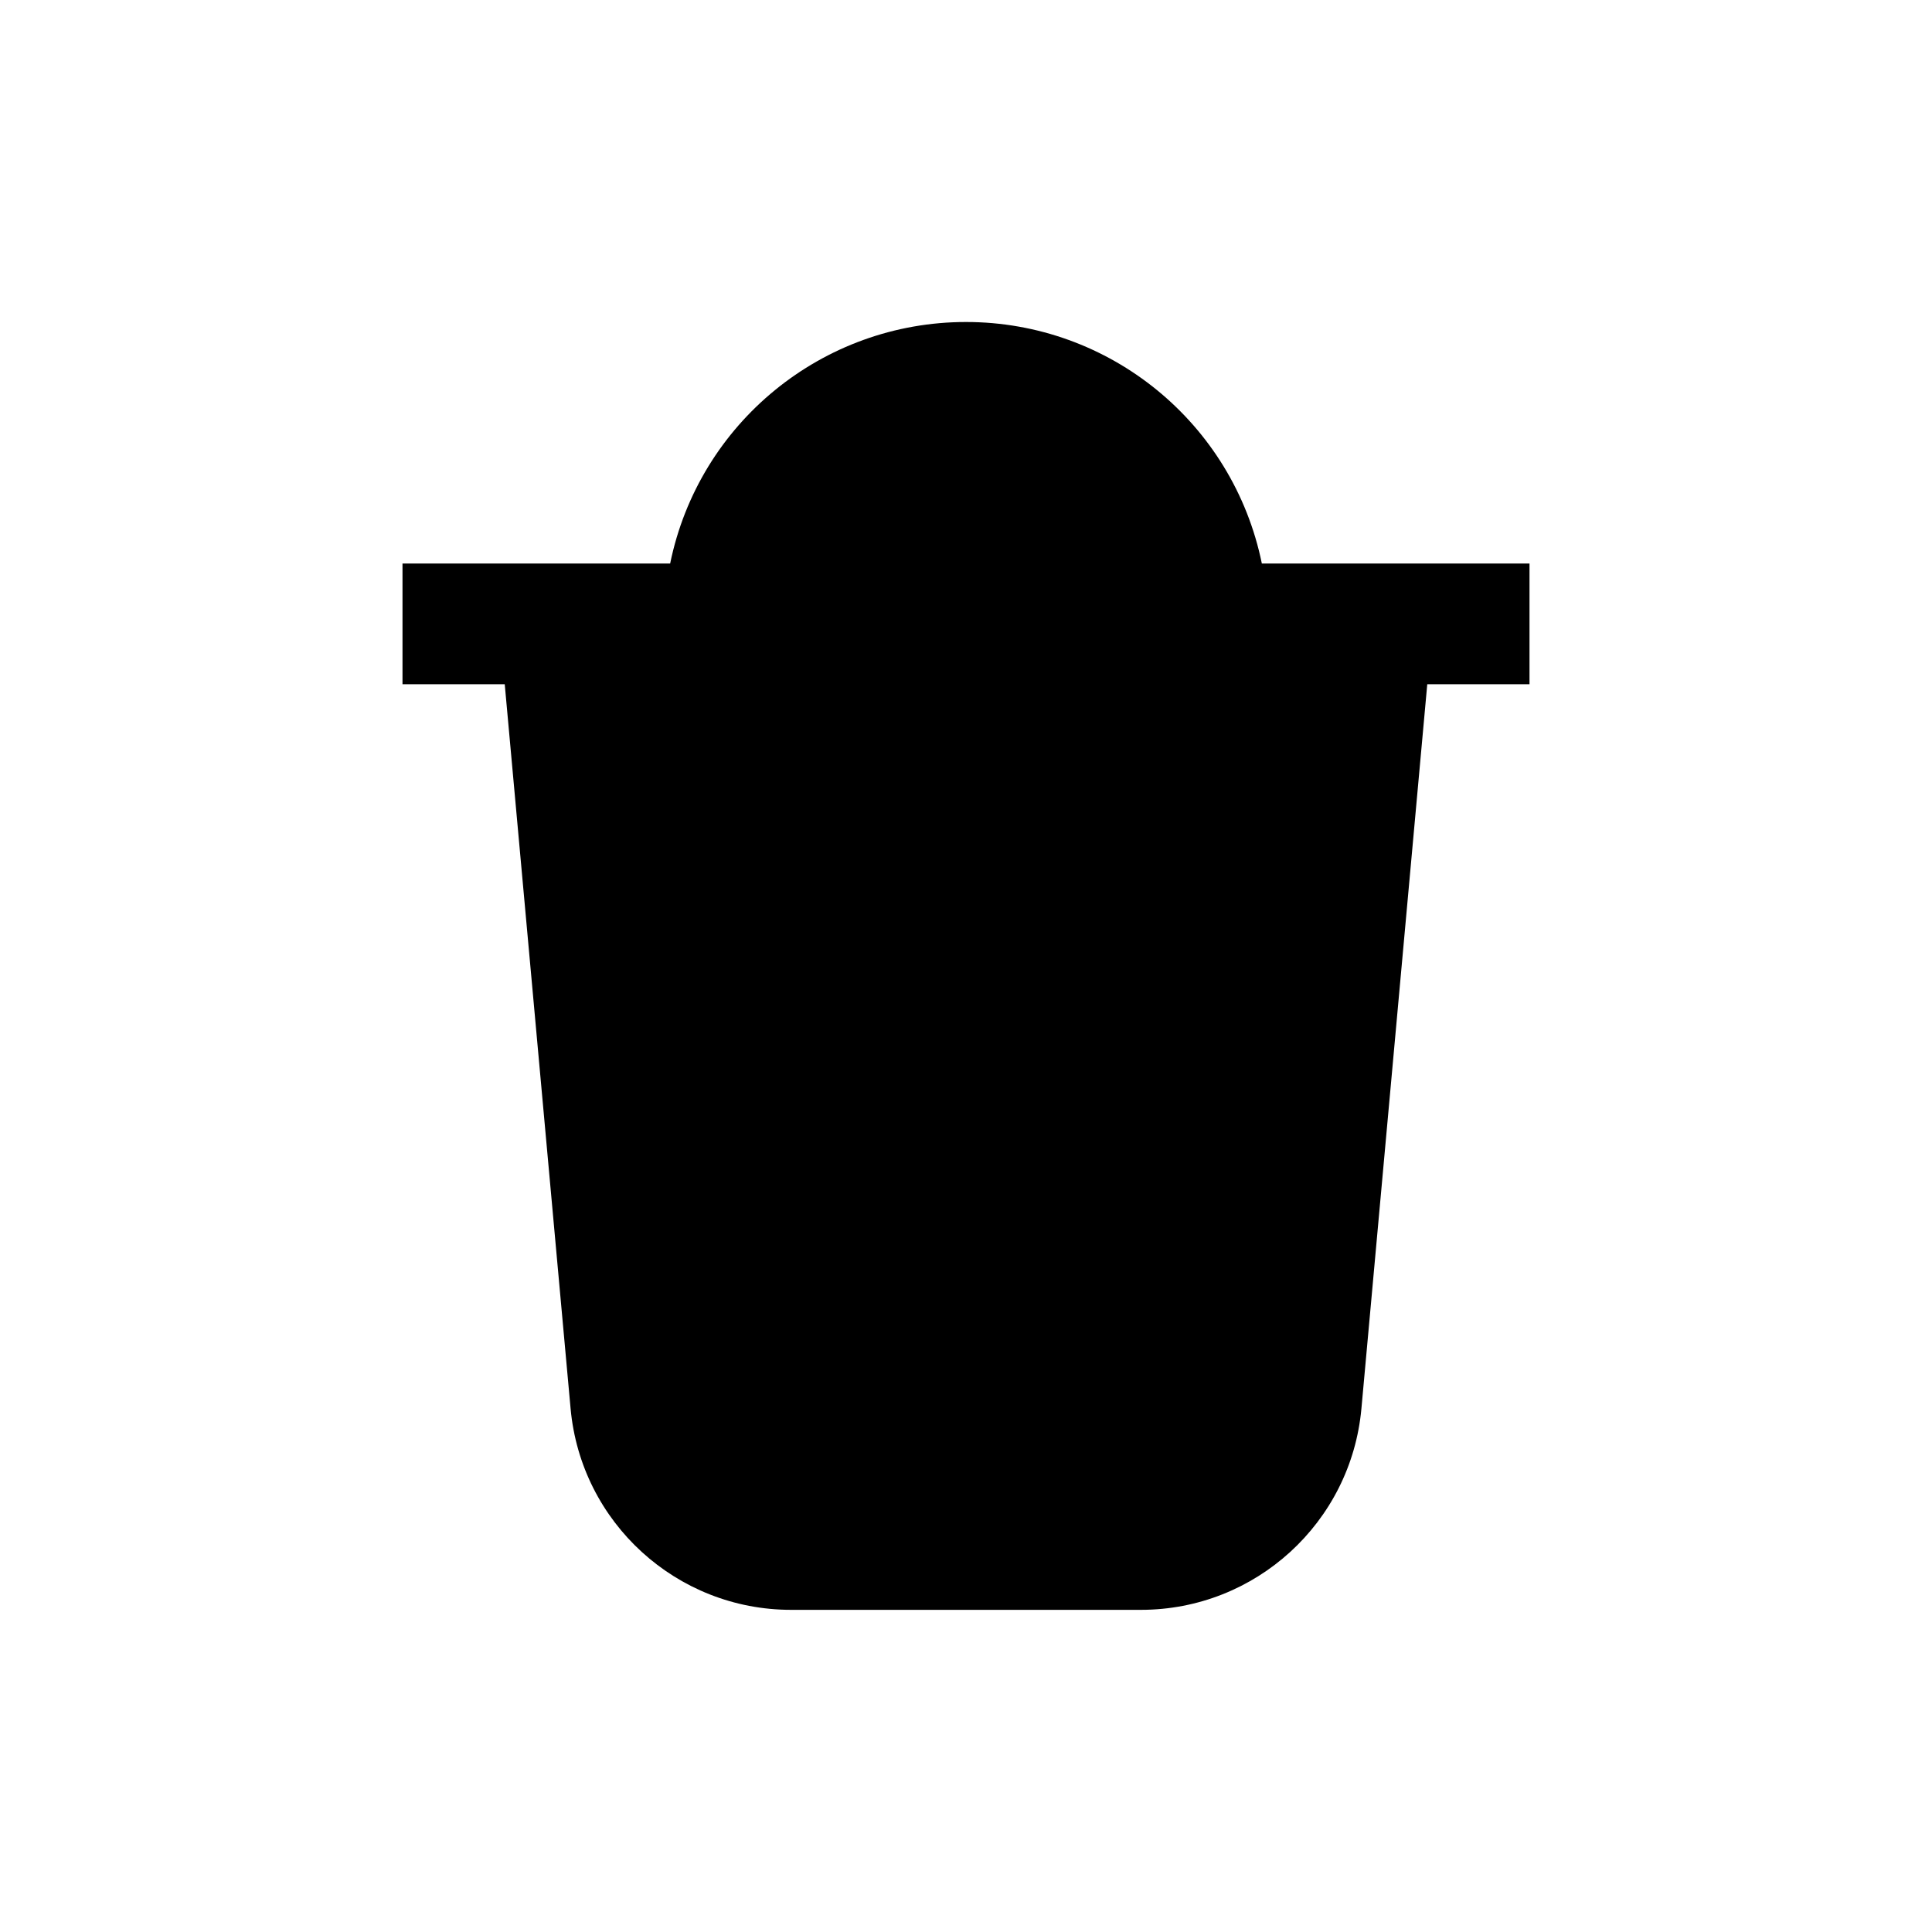
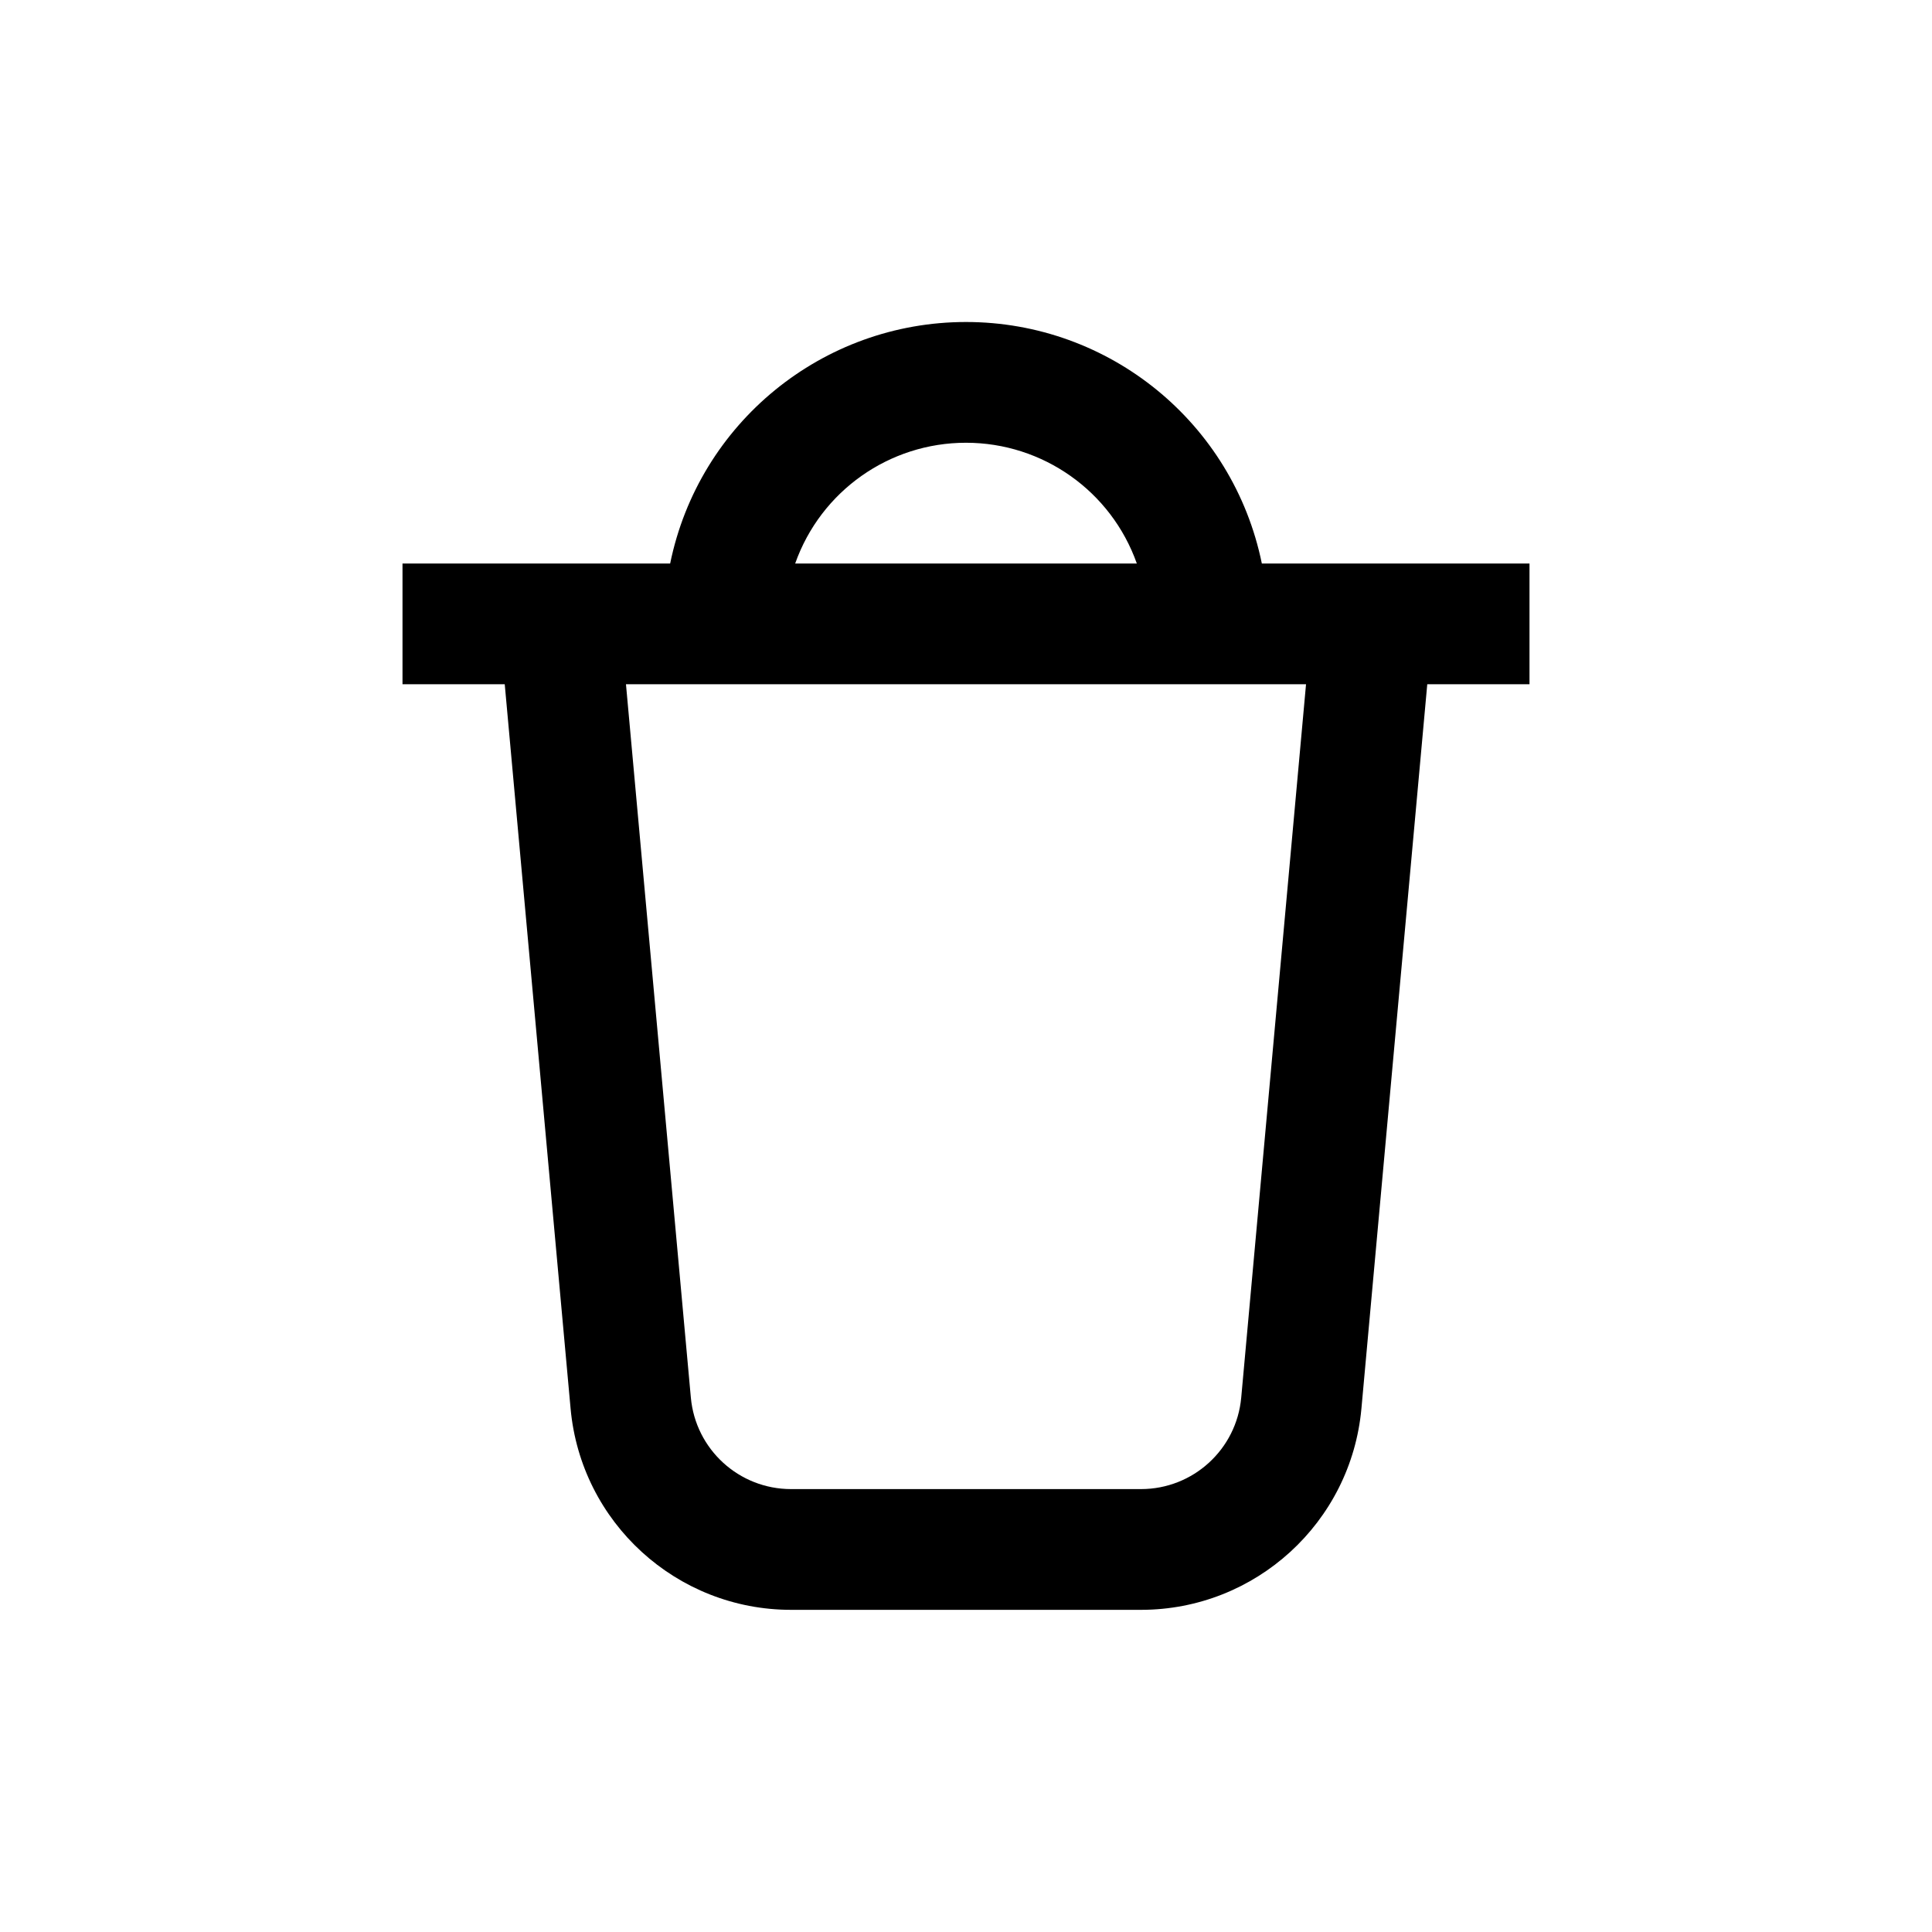
<svg xmlns="http://www.w3.org/2000/svg" viewBox="0 0 24 24">
-   <path fillRule="evenodd" clipRule="evenodd" d="M12 5.5A2.25 2.25 0 0 0 9.878 7h4.244A2.251 2.251 0 0 0 12 5.5ZM12 4a3.751 3.751 0 0 0-3.675 3H5v1.5h1.27l.818 8.997a2.75 2.75 0 0 0 2.739 2.501h4.347a2.75 2.75 0 0 0 2.738-2.5L17.73 8.5H19V7h-3.325A3.751 3.751 0 0 0 12 4Zm4.224 4.5H7.776l.806 8.861a1.25 1.25 0 0 0 1.245 1.137h4.347a1.25 1.25 0 0 0 1.245-1.137l.805-8.861Z" />
+   <path fill-rule="evenodd" clip-rule="evenodd" d="M12 5.5A2.25 2.25 0 0 0 9.878 7h4.244A2.251 2.251 0 0 0 12 5.5ZM12 4a3.751 3.751 0 0 0-3.675 3H5v1.5h1.27l.818 8.997a2.75 2.75 0 0 0 2.739 2.501h4.347a2.75 2.75 0 0 0 2.738-2.5L17.73 8.5H19V7h-3.325A3.751 3.751 0 0 0 12 4Zm4.224 4.5H7.776l.806 8.861a1.25 1.25 0 0 0 1.245 1.137h4.347a1.25 1.25 0 0 0 1.245-1.137l.805-8.861Z" />
</svg>
